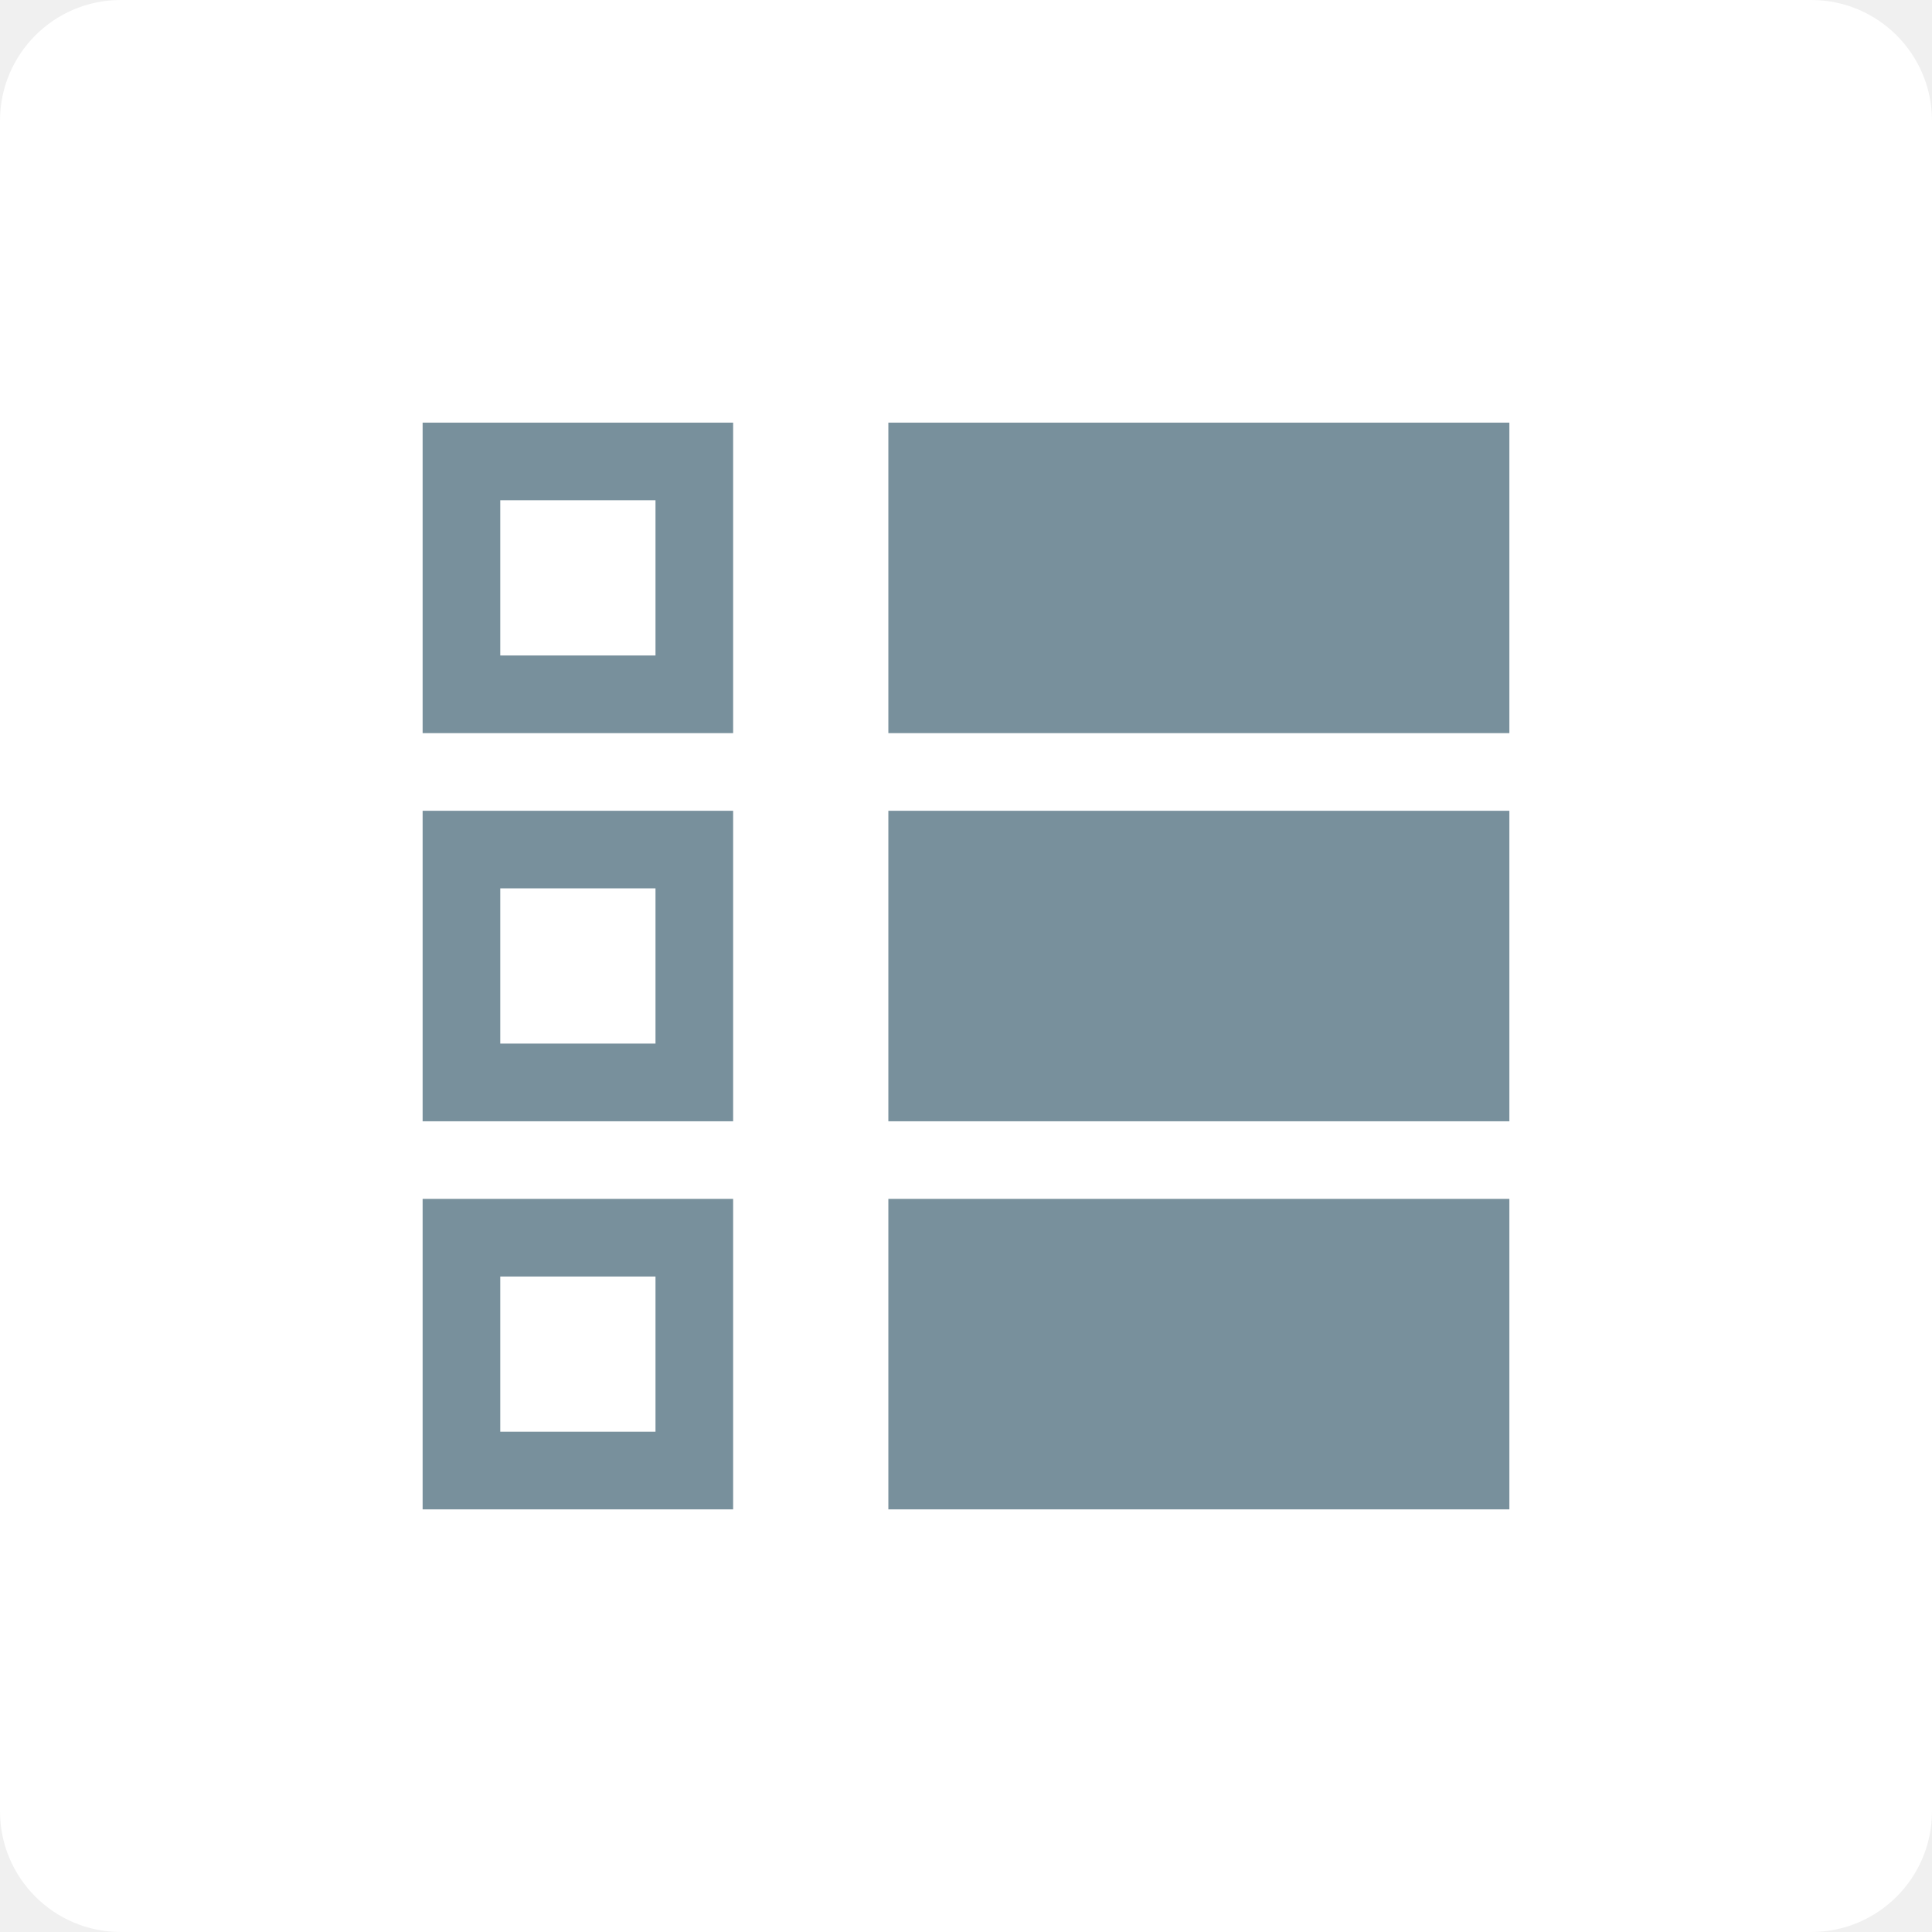
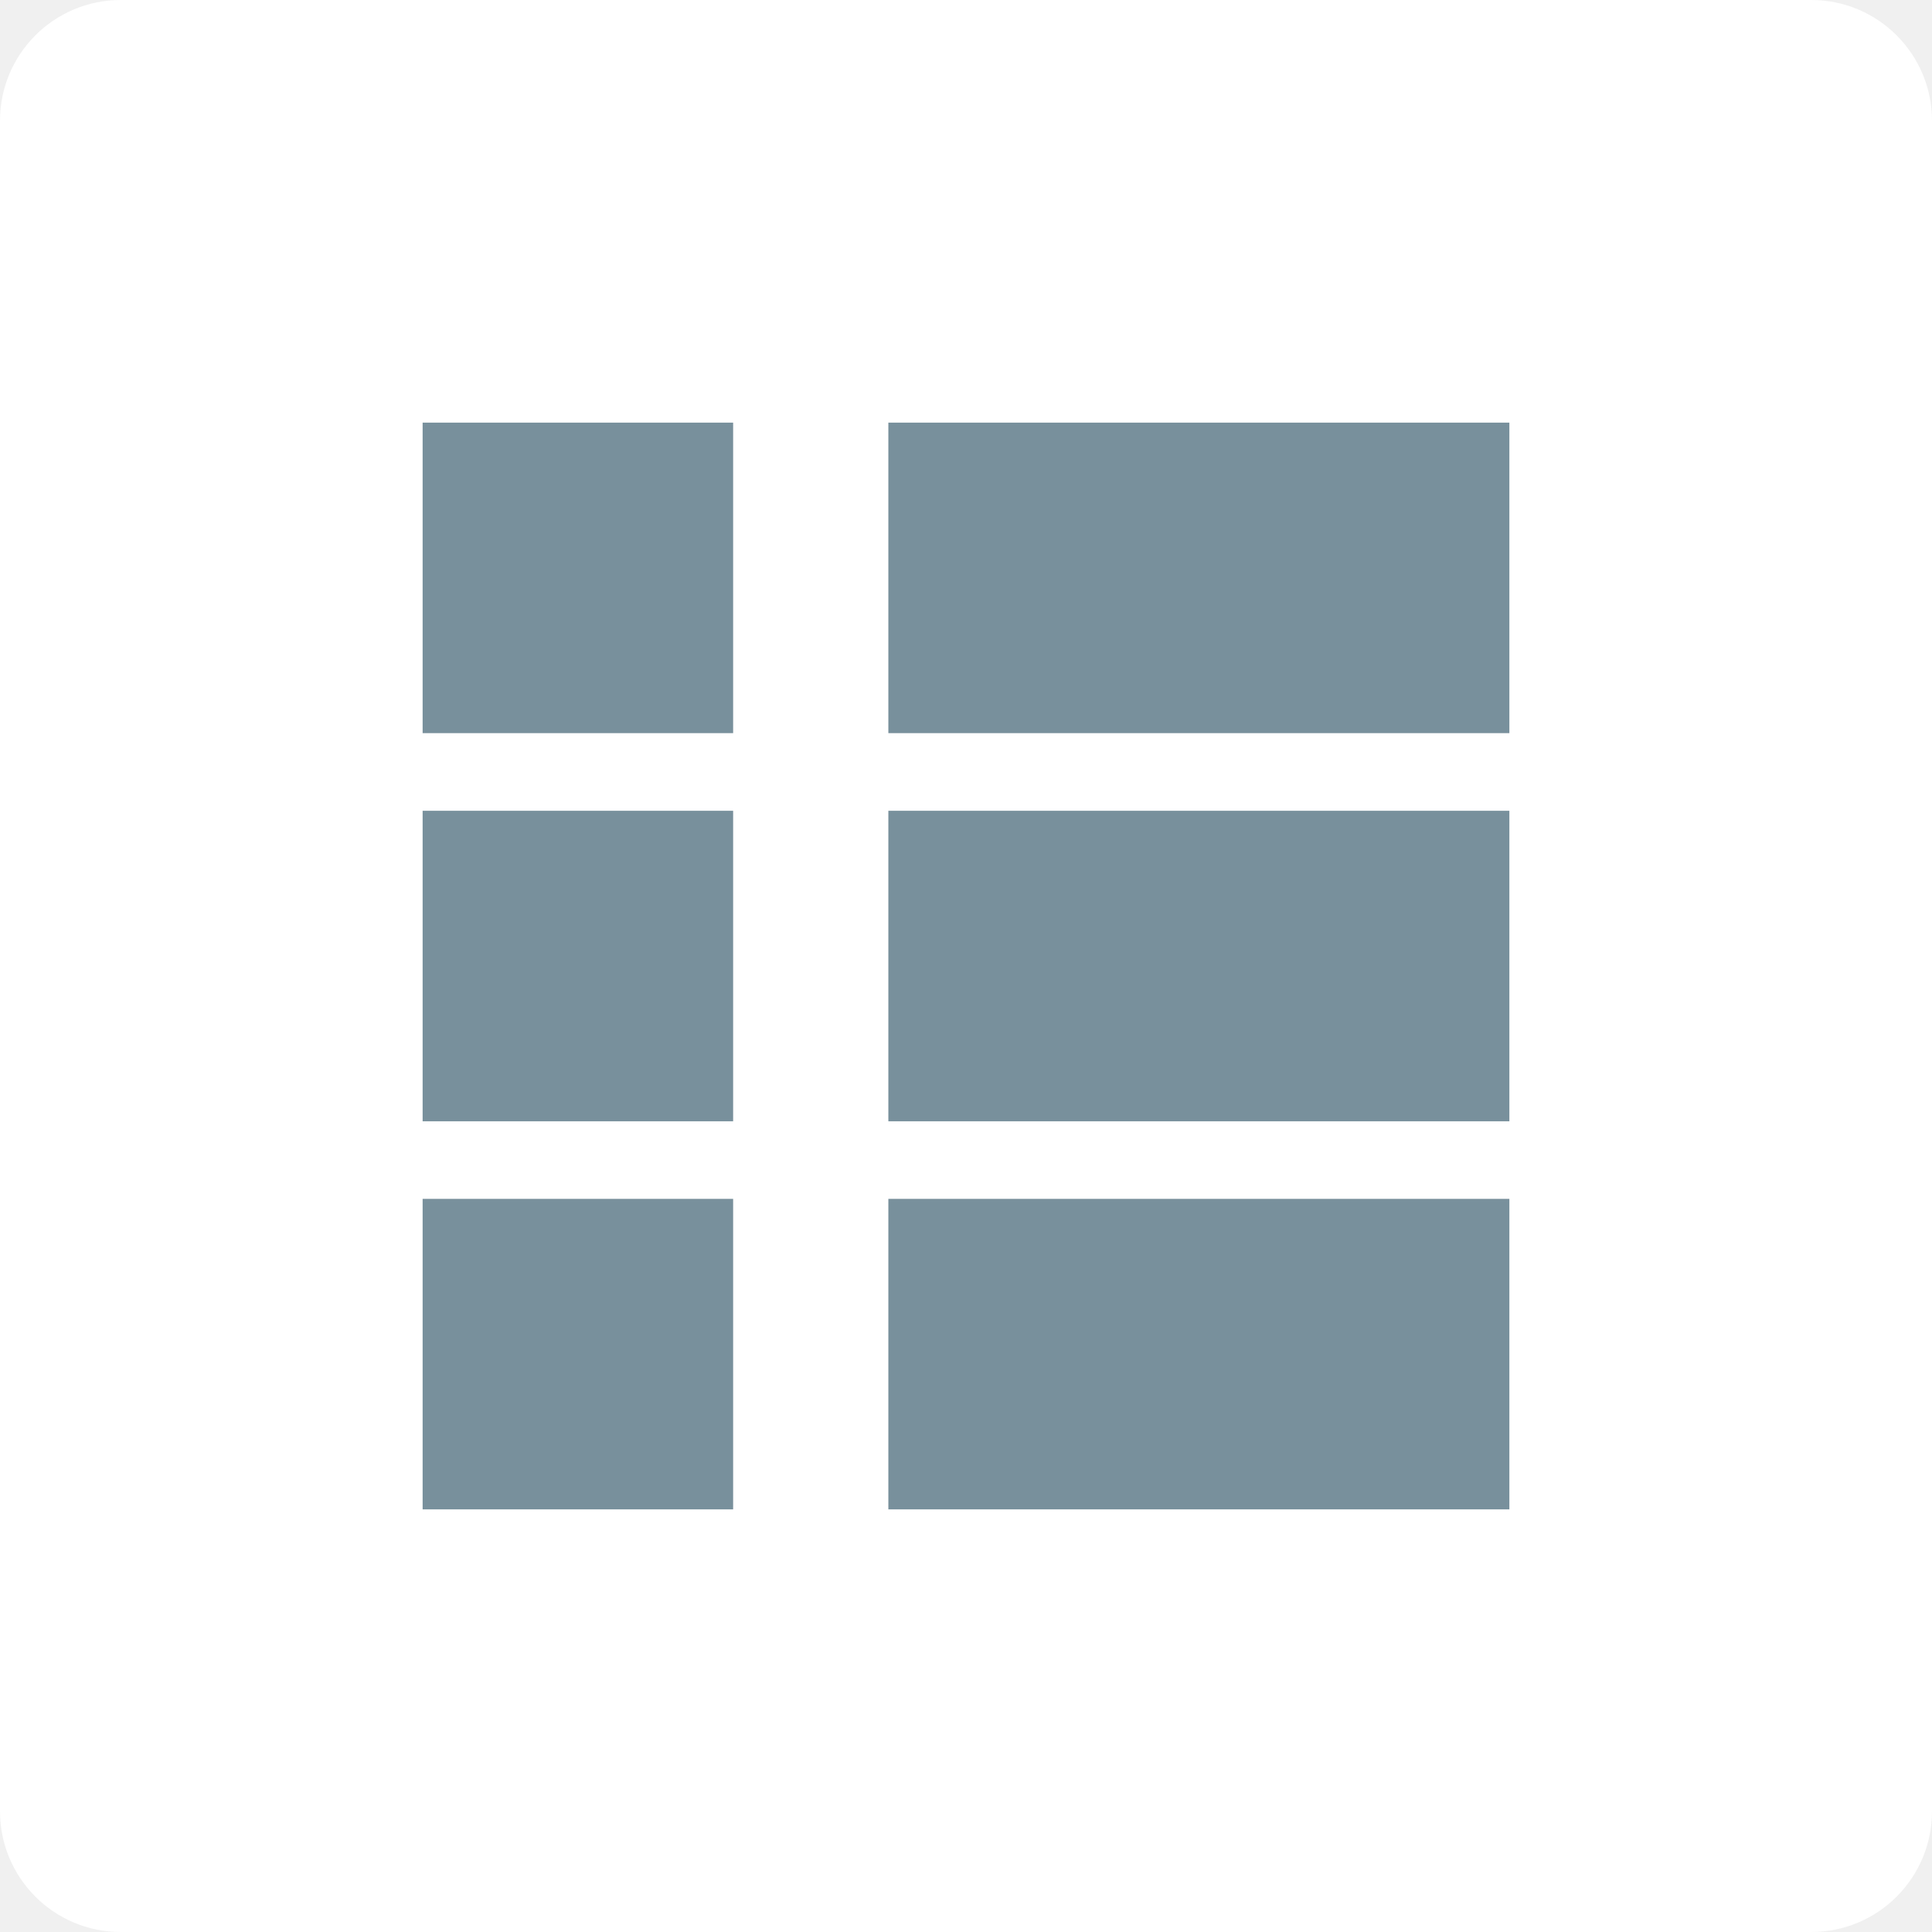
<svg xmlns="http://www.w3.org/2000/svg" viewBox="0 0 32 32">
  <defs>
    <style>.b{fill:#fff;}.c{fill:#78909C;}</style>
  </defs>
  <rect class="b" x="0" y="0" width="32" height="32" rx="2" ry="2" />
  <rect class="c" x="14.714" y="7" width="10.286" height="5.143" />
  <rect class="c" x="14.714" y="13.429" width="10.286" height="5.143" />
  <rect class="c" x="14.714" y="19.857" width="10.286" height="5.143" />
  <rect class="c" x="7" y="7" width="5.143" height="5.143" />
  <rect class="c" x="7" y="13.429" width="5.143" height="5.143" />
  <rect class="c" x="7" y="19.857" width="5.143" height="5.143" />
-   <rect class="b" x="8.286" y="21.143" width="2.571" height="2.571" />
-   <rect class="b" x="8.286" y="14.714" width="2.571" height="2.571" />
-   <rect class="b" x="8.286" y="8.286" width="2.571" height="2.571" />
</svg>
